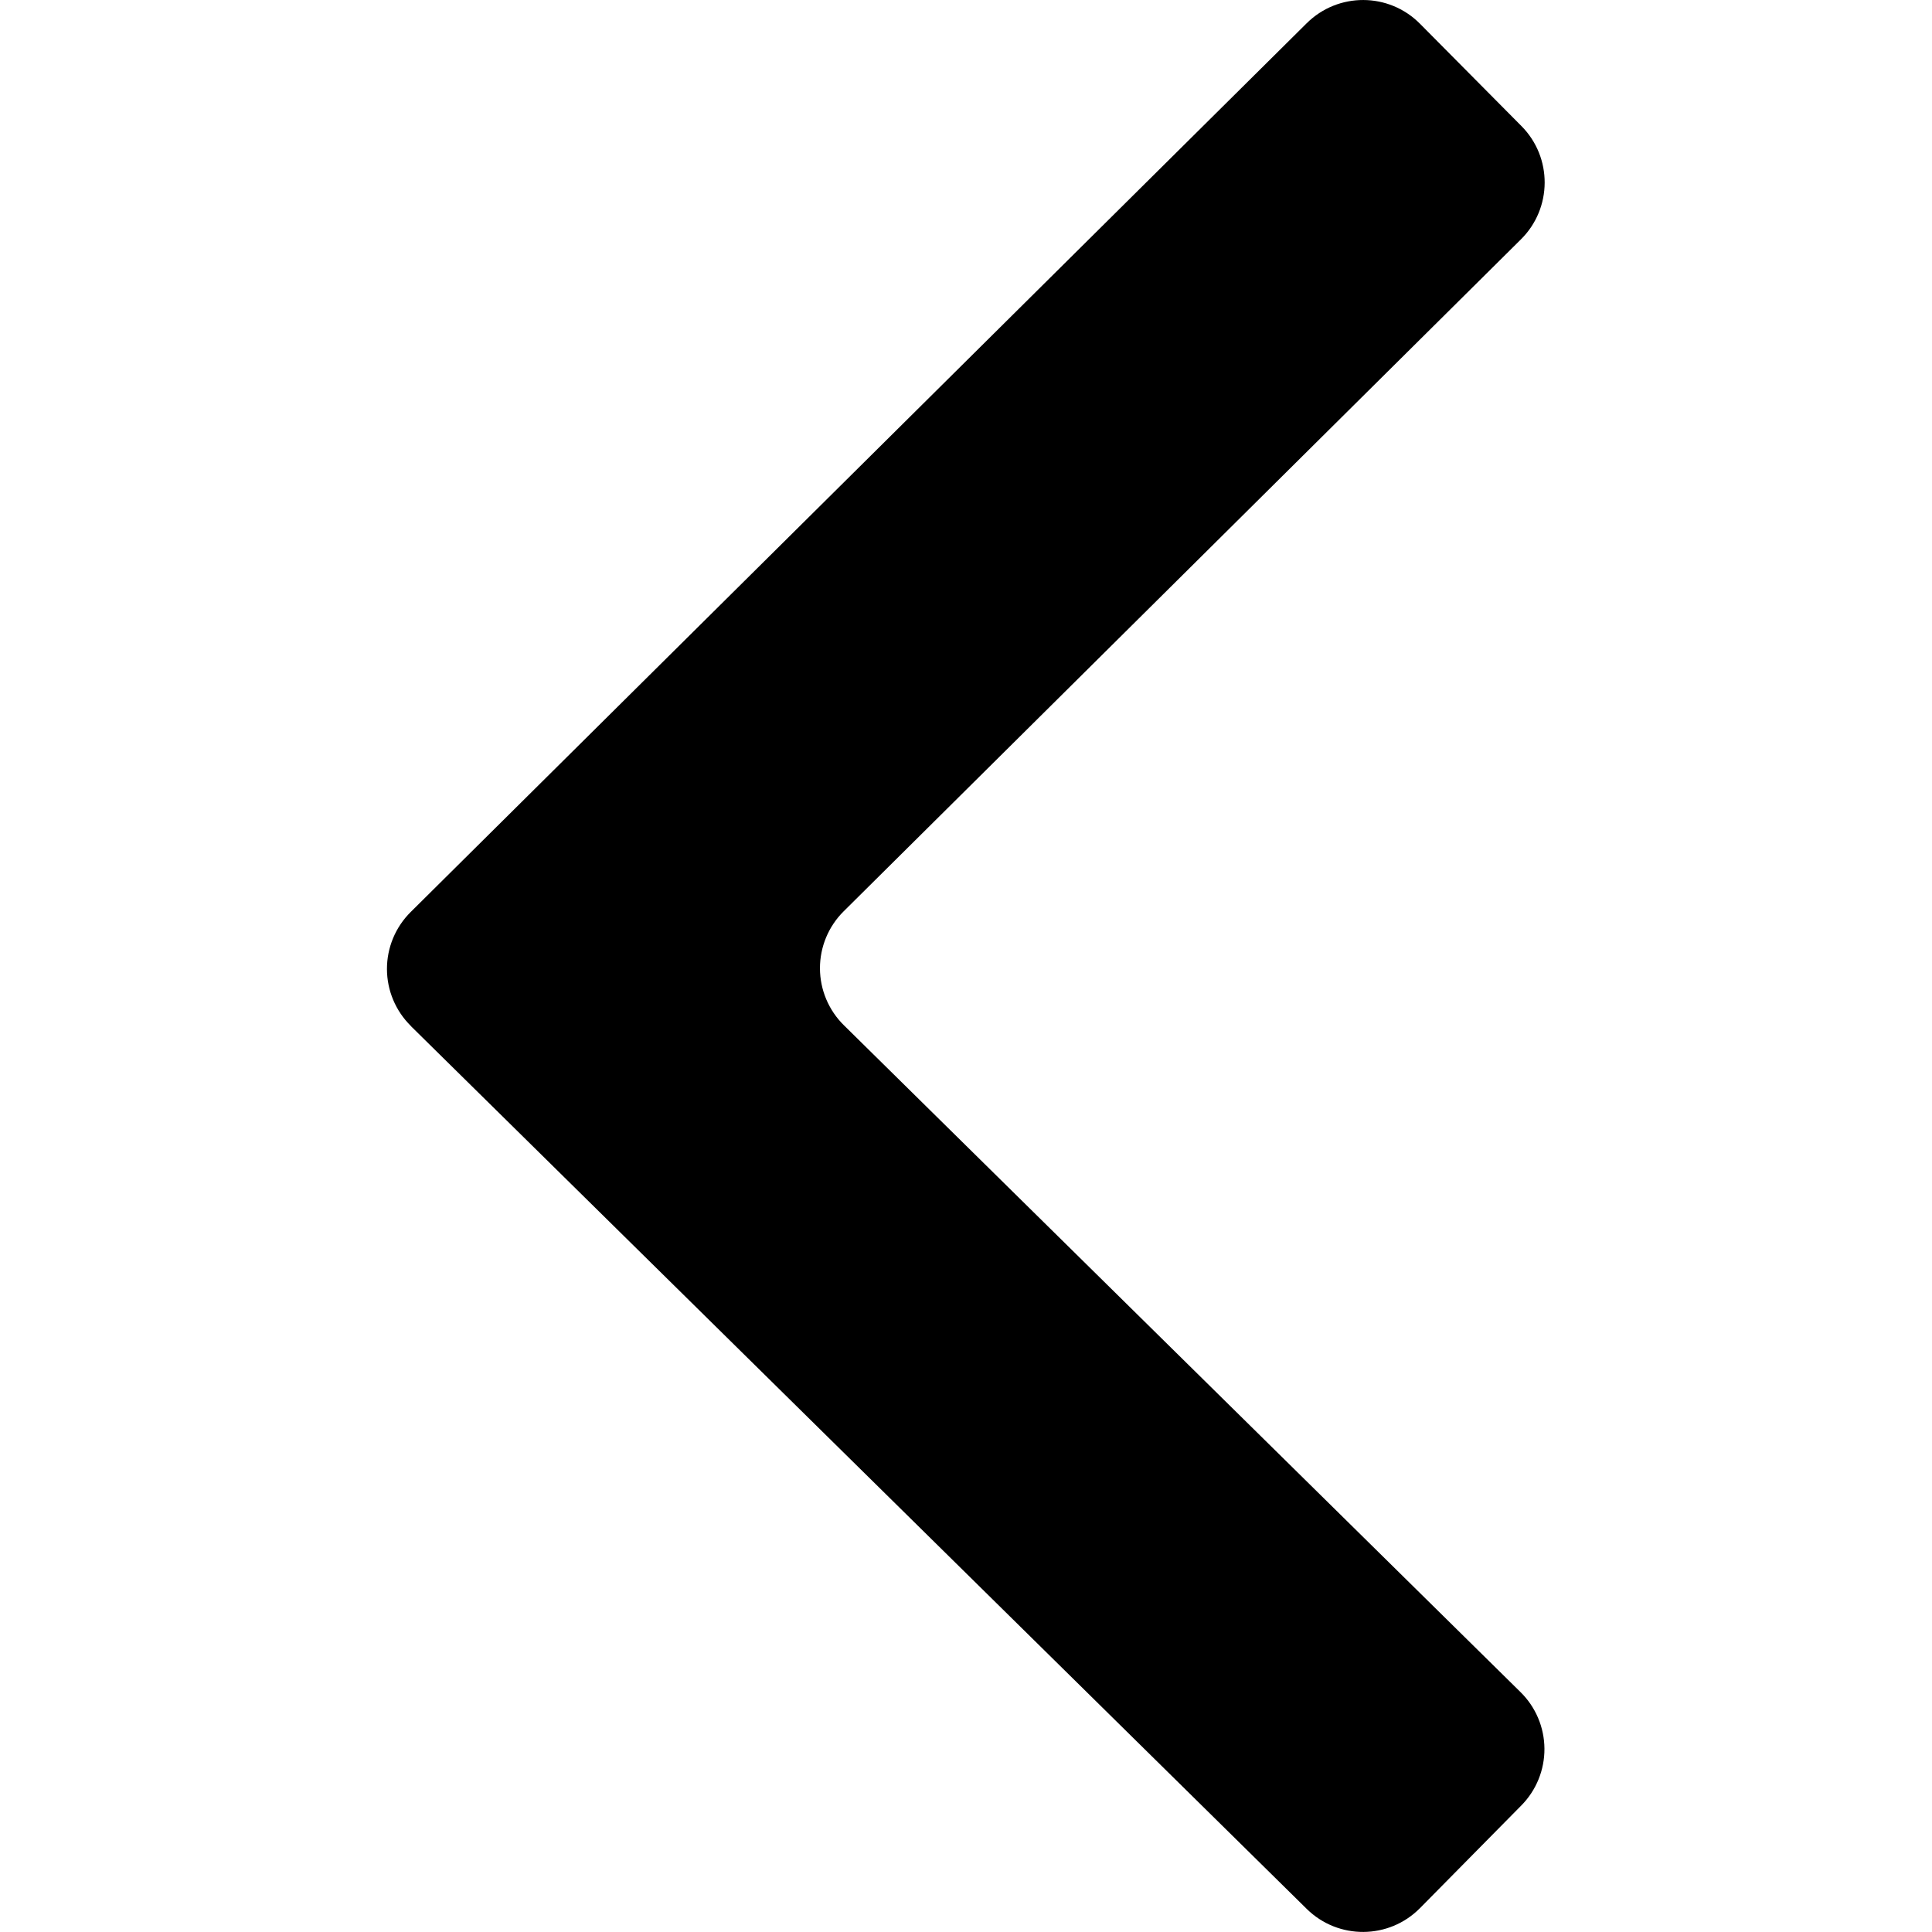
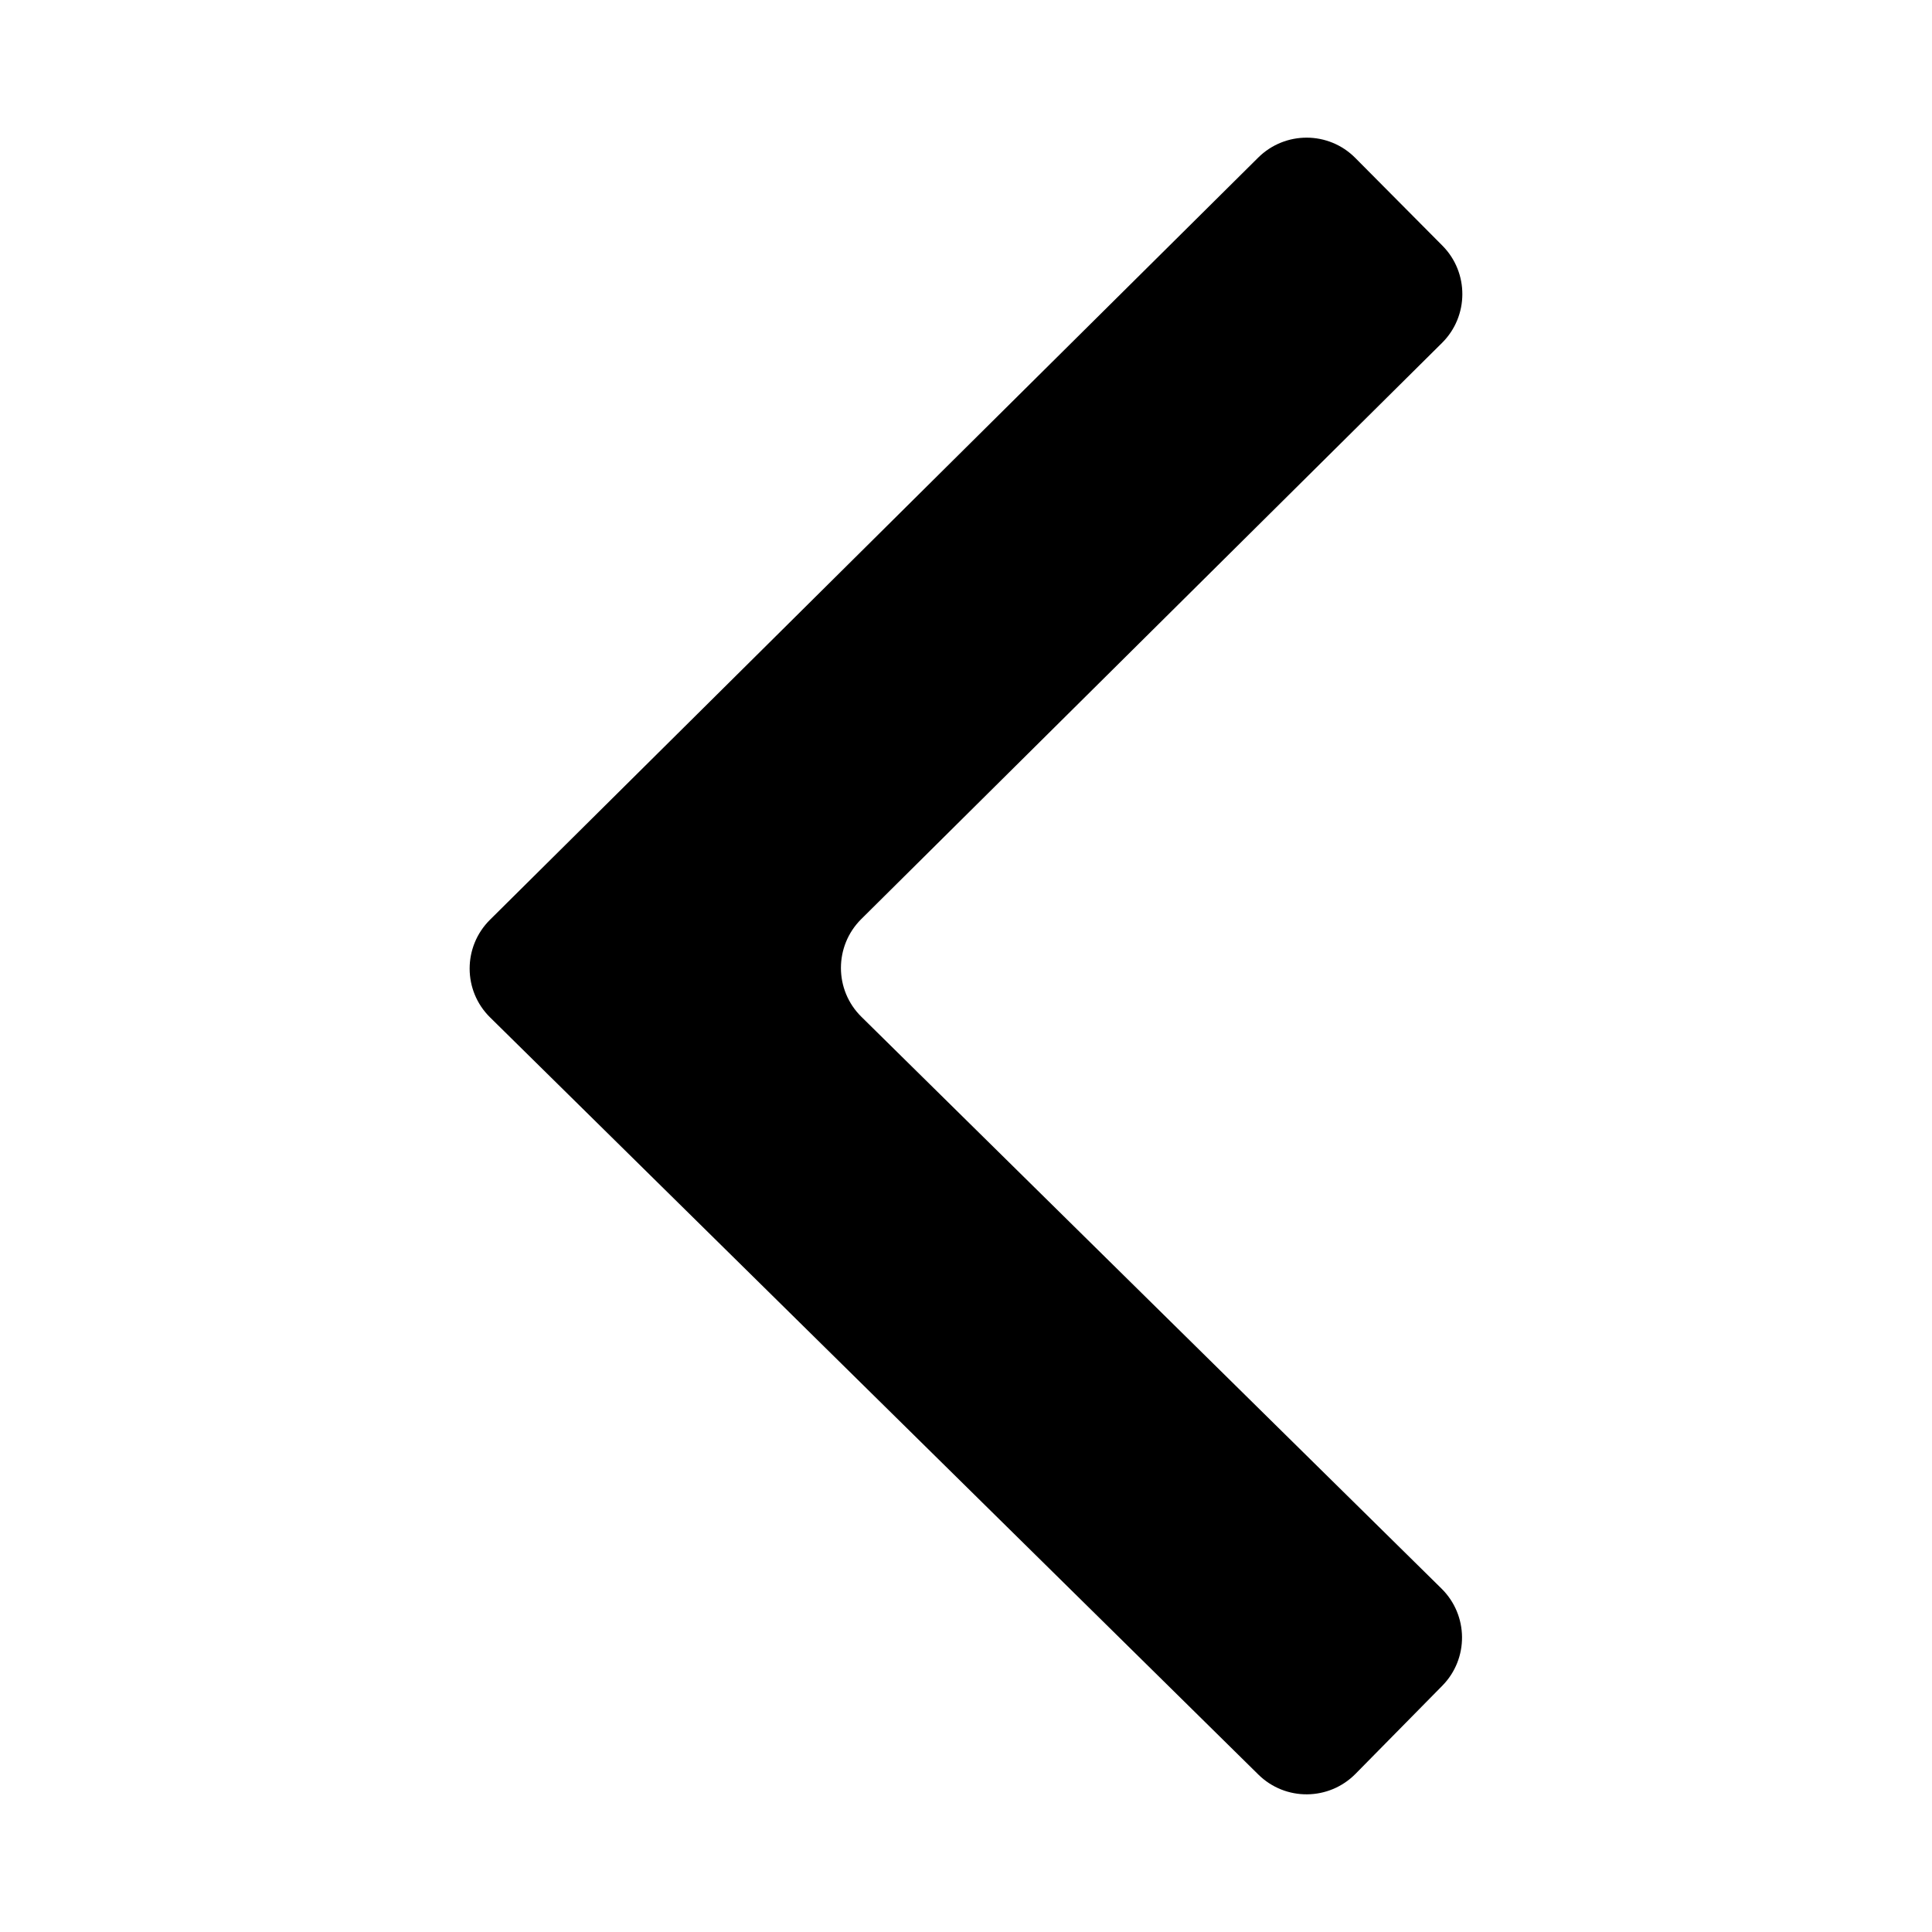
<svg xmlns="http://www.w3.org/2000/svg" width="16" height="16" viewBox="0 0 16 16">
-   <path fill-rule="evenodd" d="M3.403 8.497a.663.663 0 0 1-.002-.944l7.42-7.36a.663.663 0 0 1 .938.003l.841.848c.258.26.256.68-.004.938L6.987 7.547a.663.663 0 0 0 .002.944l5.603 5.522a.663.663 0 0 1 .007.939l-.839.85a.664.664 0 0 1-.938.007l-7.42-7.312Z" />
+   <path fill-rule="evenodd" clip-rule="evenodd" d="M4.059 8.426C3.833 8.204 3.833 7.84 4.058 7.617L10.42 1.305C10.643 1.084 11.003 1.085 11.224 1.308L11.946 2.035C12.167 2.258 12.165 2.619 11.942 2.84L7.132 7.612C6.908 7.835 6.908 8.199 7.134 8.421L11.938 13.156C12.162 13.377 12.165 13.737 11.944 13.961L11.226 14.69C11.005 14.914 10.645 14.917 10.421 14.696L4.059 8.426Z" />
</svg>
